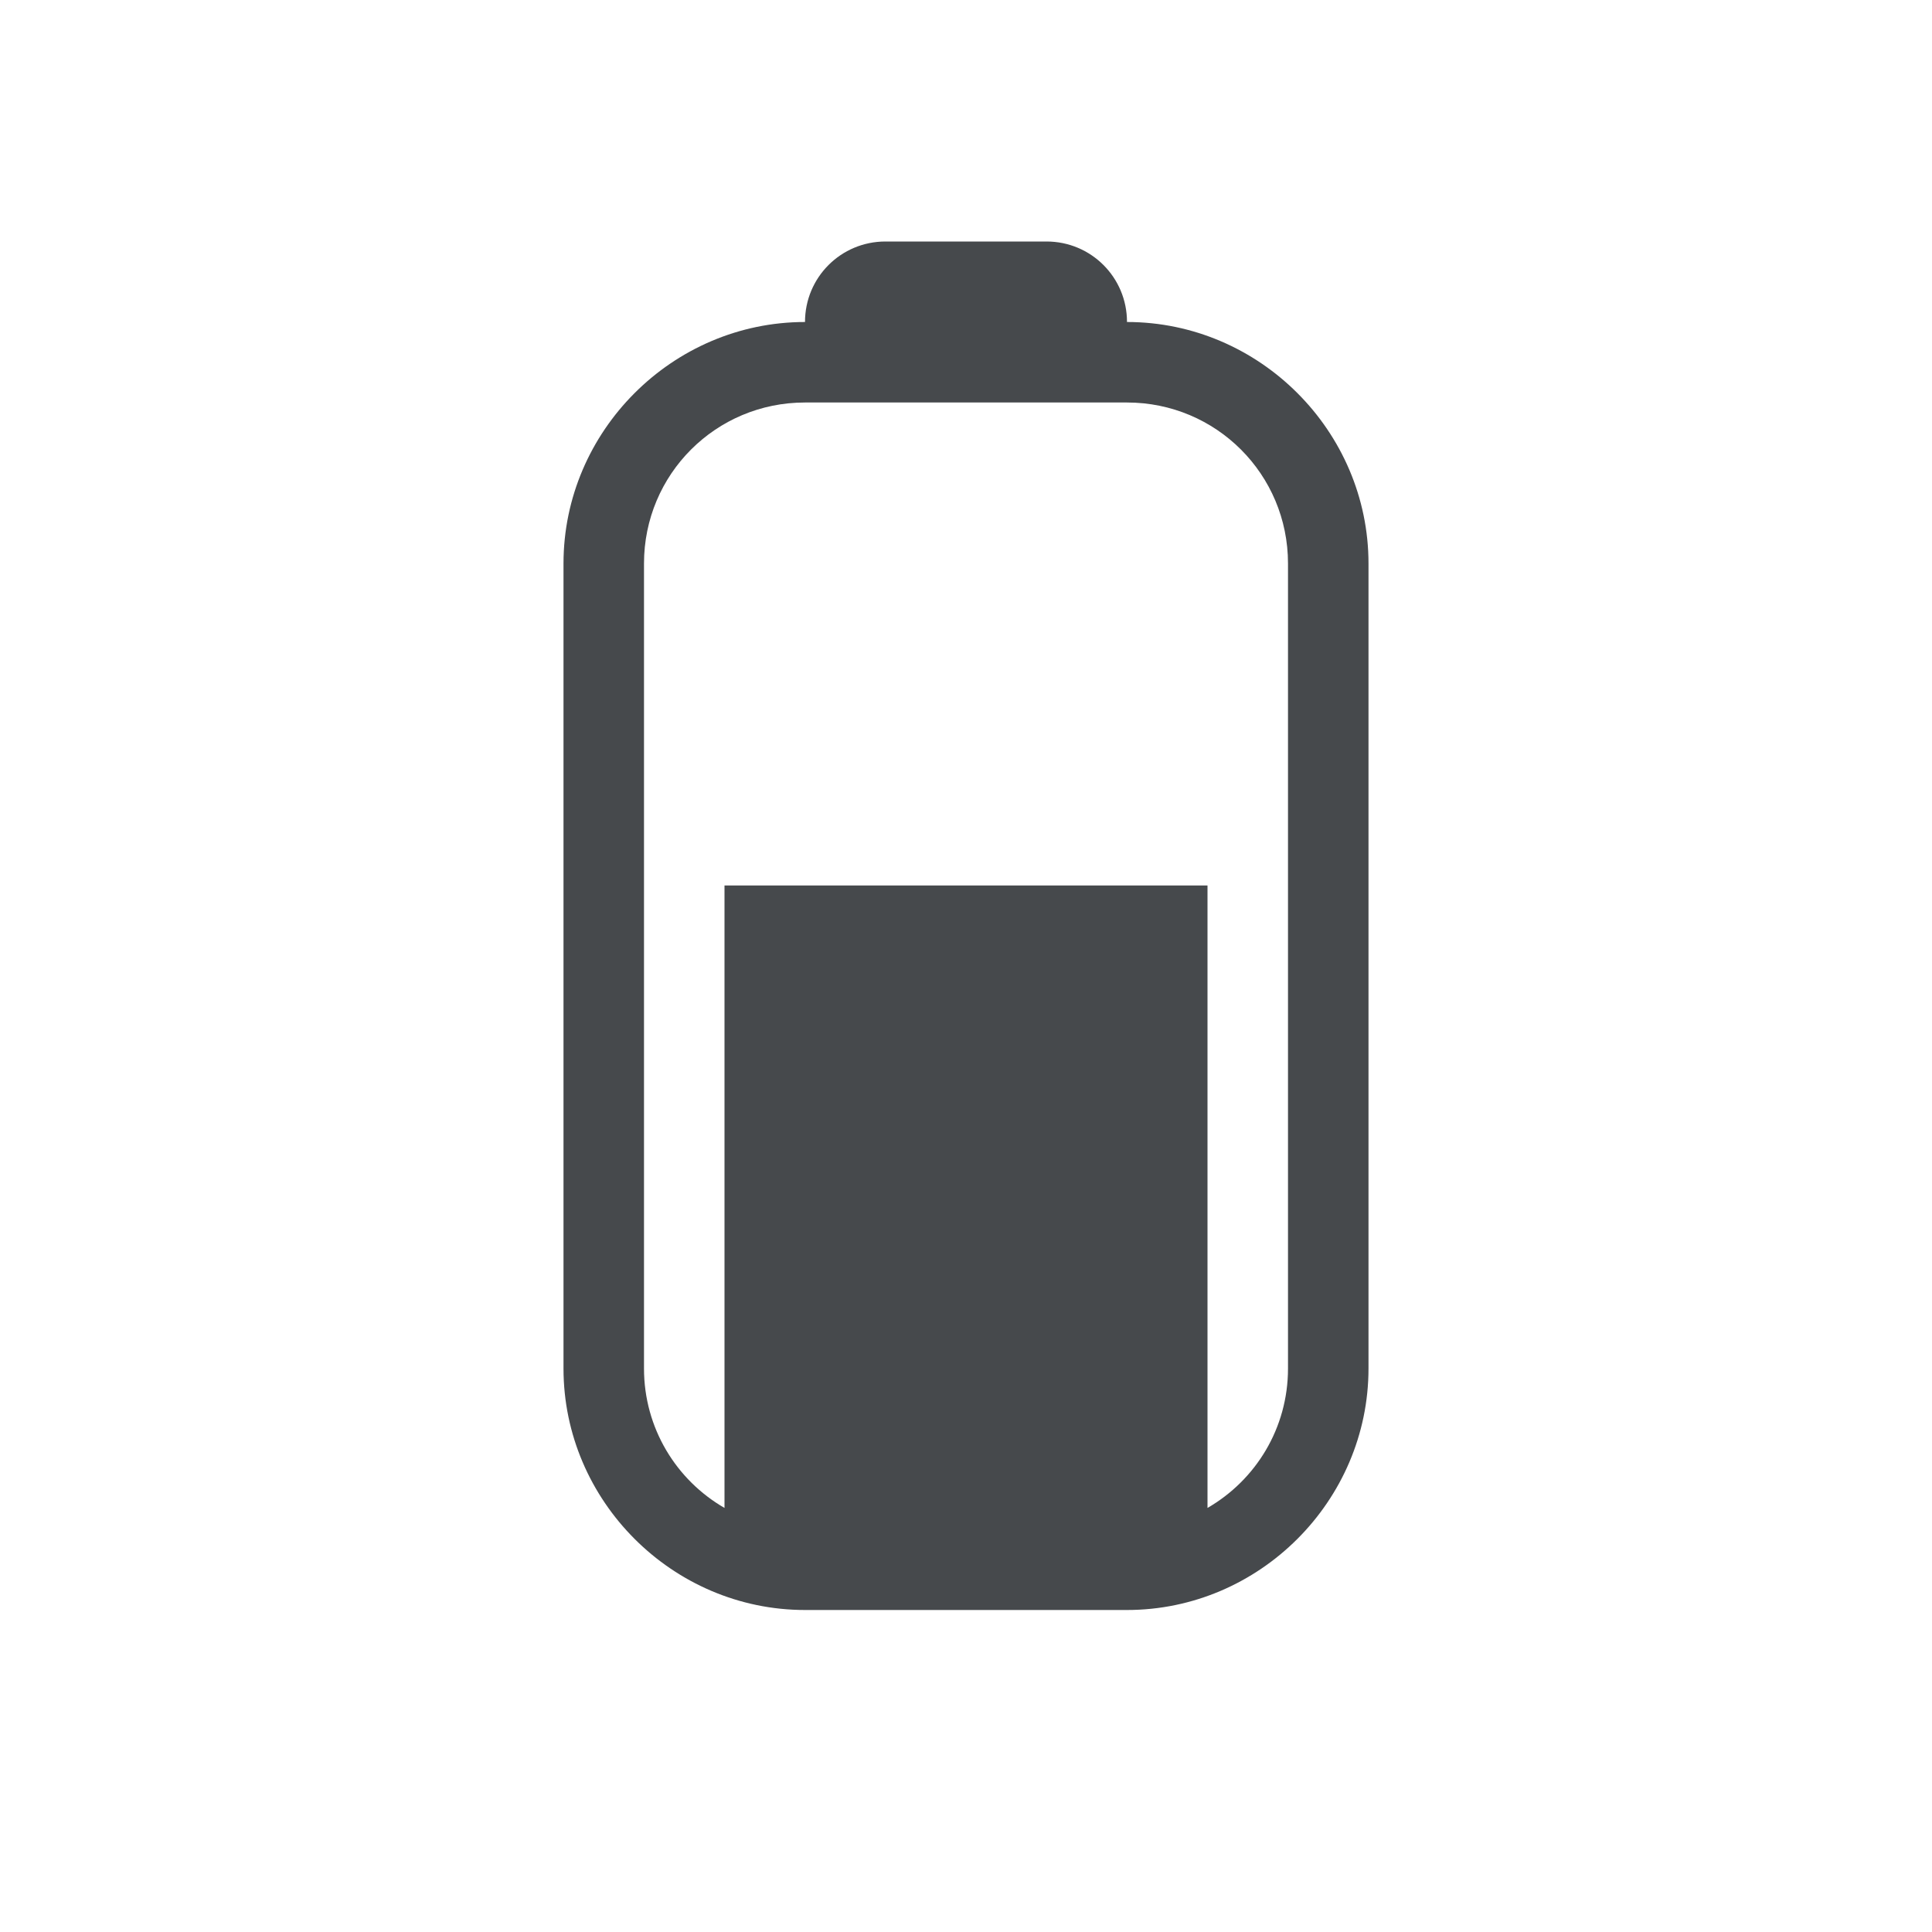
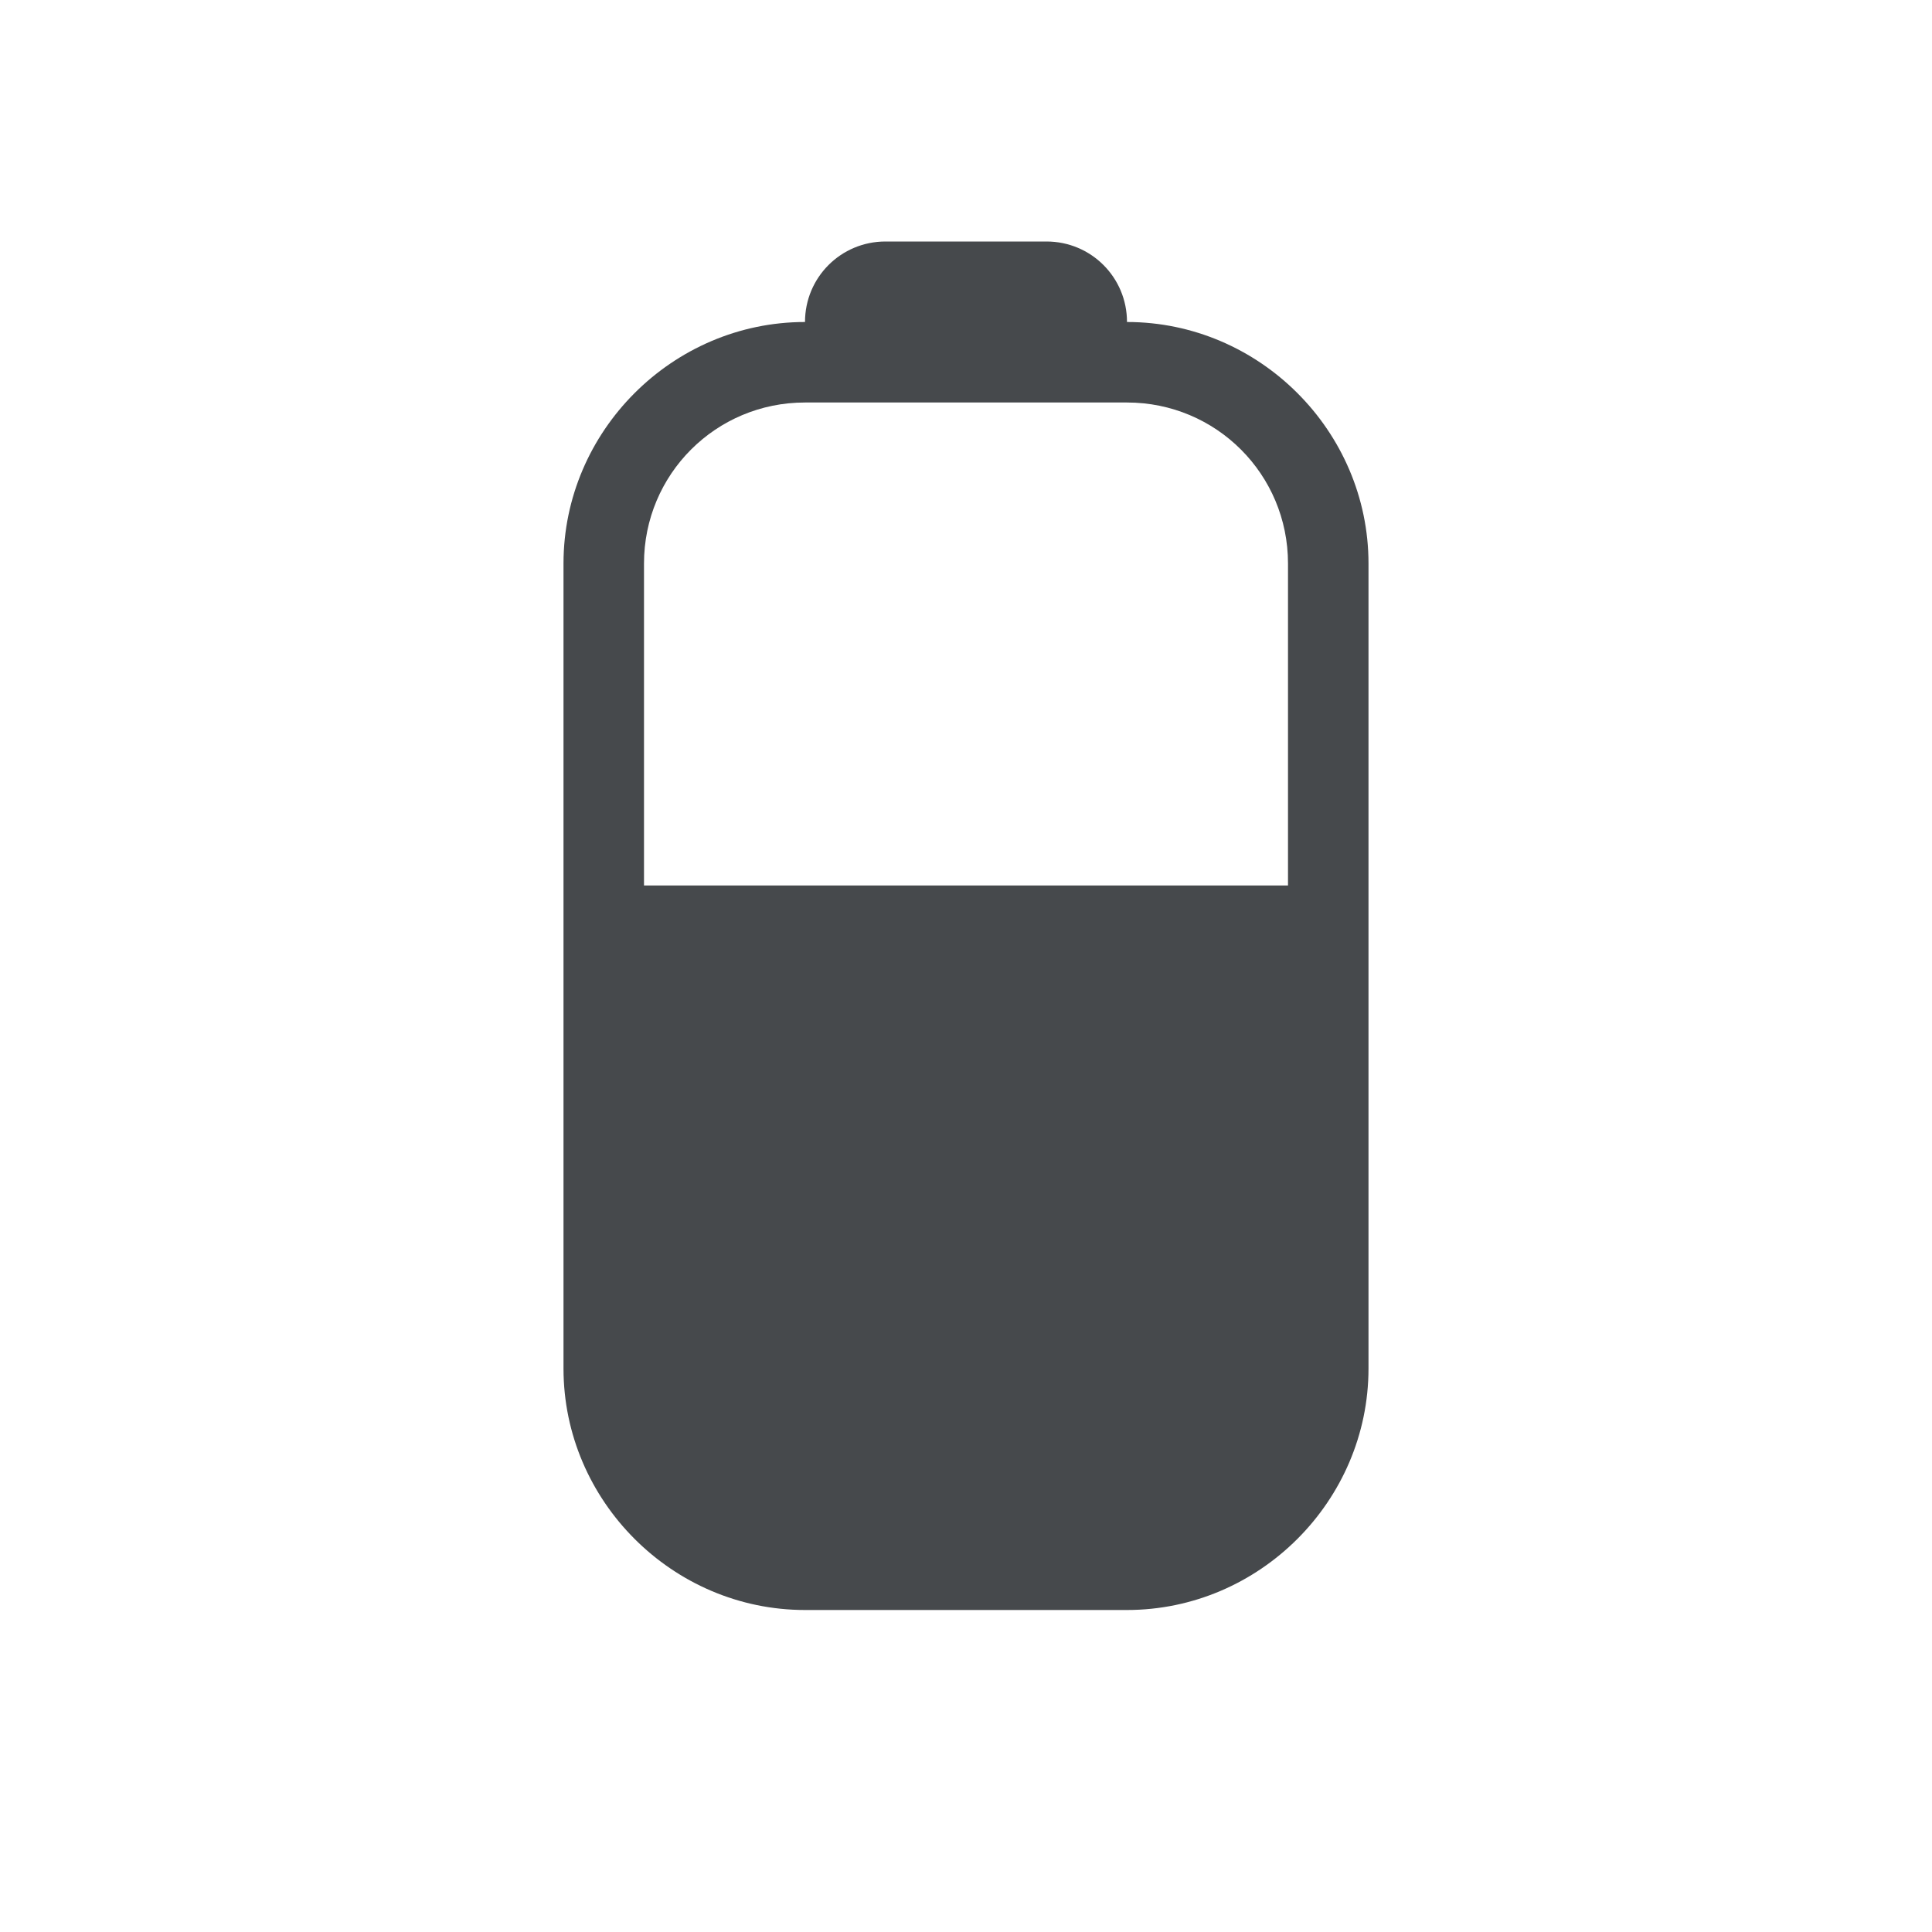
<svg xmlns="http://www.w3.org/2000/svg" width="24" height="24" version="1.1">
  <defs id="e">
    <style id="current-color-scheme" type="text/css">.ColorScheme-Text {color:#090d11;}
			.ColorScheme-Background{color:#ffffff;}</style>
  </defs>
-   <path class="ColorScheme-Background" d="m11 2c-0.751 0-1.284 0.501-1.625 1.125-1.892 0.312-3.375 1.9-3.375 3.875v10c0 2.194 1.806 4 4 4h4c2.194 0 4-1.806 4-4v-10c0-1.97-1.489-3.558-3.375-3.875-0.342-0.624-0.874-1.125-1.625-1.125zm0 1h2c0.554 0 1 0.446 1 1 1.645 0 3 1.355 3 3v10c0 1.645-1.355 3-3 3h-4c-1.645 0-3-1.355-3-3v-10c0-1.645 1.355-3 3-3 0-0.554 0.446-1 1-1zm-3 14c0 0.743 0.402 1.387 1 1.732v-7.732h-1zm7 0v1.732c0.598-0.345 1-0.99 1-1.732v-6h-1z" fill="currentColor" fill-opacity=".5" />
-   <path class="ColorScheme-Text" d="m11 3c-0.554 0-1 0.446-1 1-1.645 0-3 1.355-3 3v10c0 1.645 1.355 3 3 3h4c1.645 0 3-1.355 3-3v-10c0-1.645-1.355-3-3-3 0-0.554-0.446-1-1-1zm-1 2h4c1.108 0 2 0.892 2 2v10c0 0.743-0.402 1.387-1 1.732v-7.732h-6v7.732c-0.598-0.345-1-0.99-1-1.732v-10c0-1.108 0.892-2 2-2z" fill="currentColor" fill-opacity=".75" />
+   <path class="ColorScheme-Background" d="m11 2c-0.751 0-1.284 0.501-1.625 1.125-1.892 0.312-3.375 1.9-3.375 3.875v10c0 2.194 1.806 4 4 4h4c2.194 0 4-1.806 4-4v-10c0-1.97-1.489-3.558-3.375-3.875-0.342-0.624-0.874-1.125-1.625-1.125zm0 1h2c0.554 0 1 0.446 1 1 1.645 0 3 1.355 3 3v10c0 1.645-1.355 3-3 3h-4c-1.645 0-3-1.355-3-3v-10c0-1.645 1.355-3 3-3 0-0.554 0.446-1 1-1zm-3 7v1h8v-1z" style="fill-opacity:.5;fill:currentColor" />
+   <path class="ColorScheme-Text" d="m11 3c-0.554 0-1 0.446-1 1-1.645 0-3 1.355-3 3v10c0 1.645 1.355 3 3 3h4c1.645 0 3-1.355 3-3v-10c0-1.645-1.355-3-3-3 0-0.554-0.446-1-1-1zm-1 2h4c1.108 0 2 0.892 2 2v4h-8v-4c0-1.108 0.892-2 2-2z" style="fill-opacity:.75;fill:currentColor" />
</svg>
